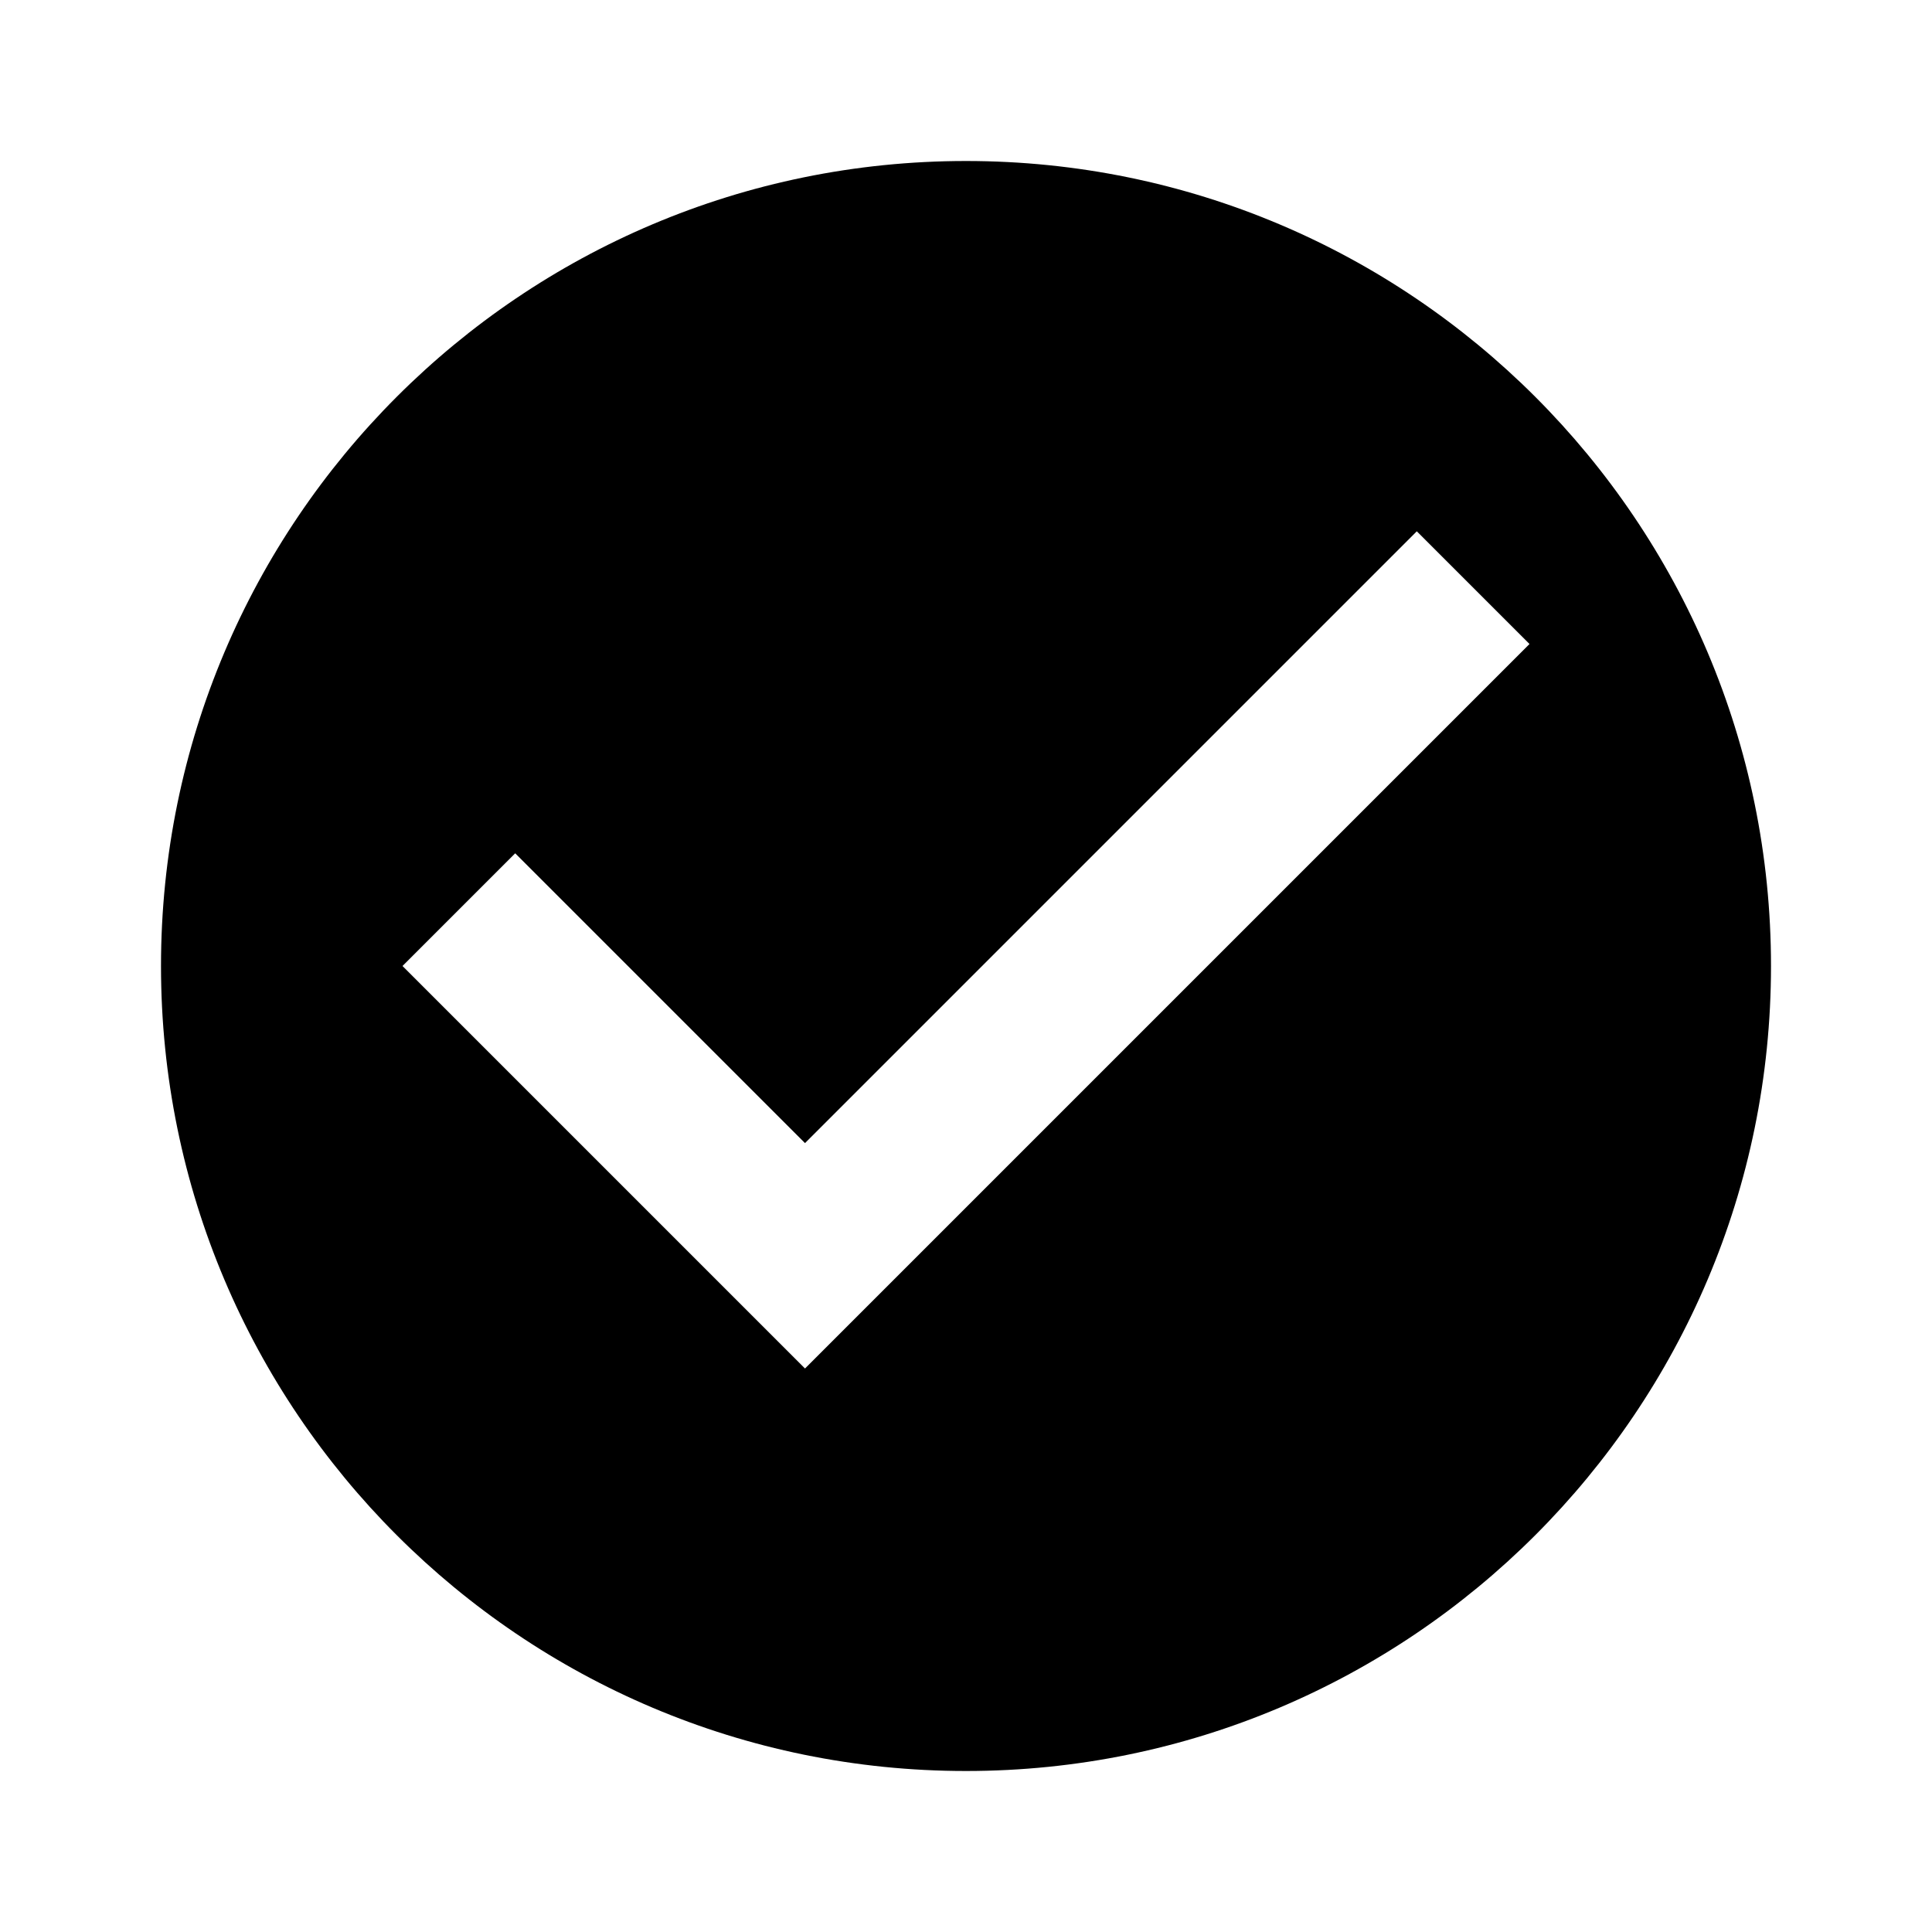
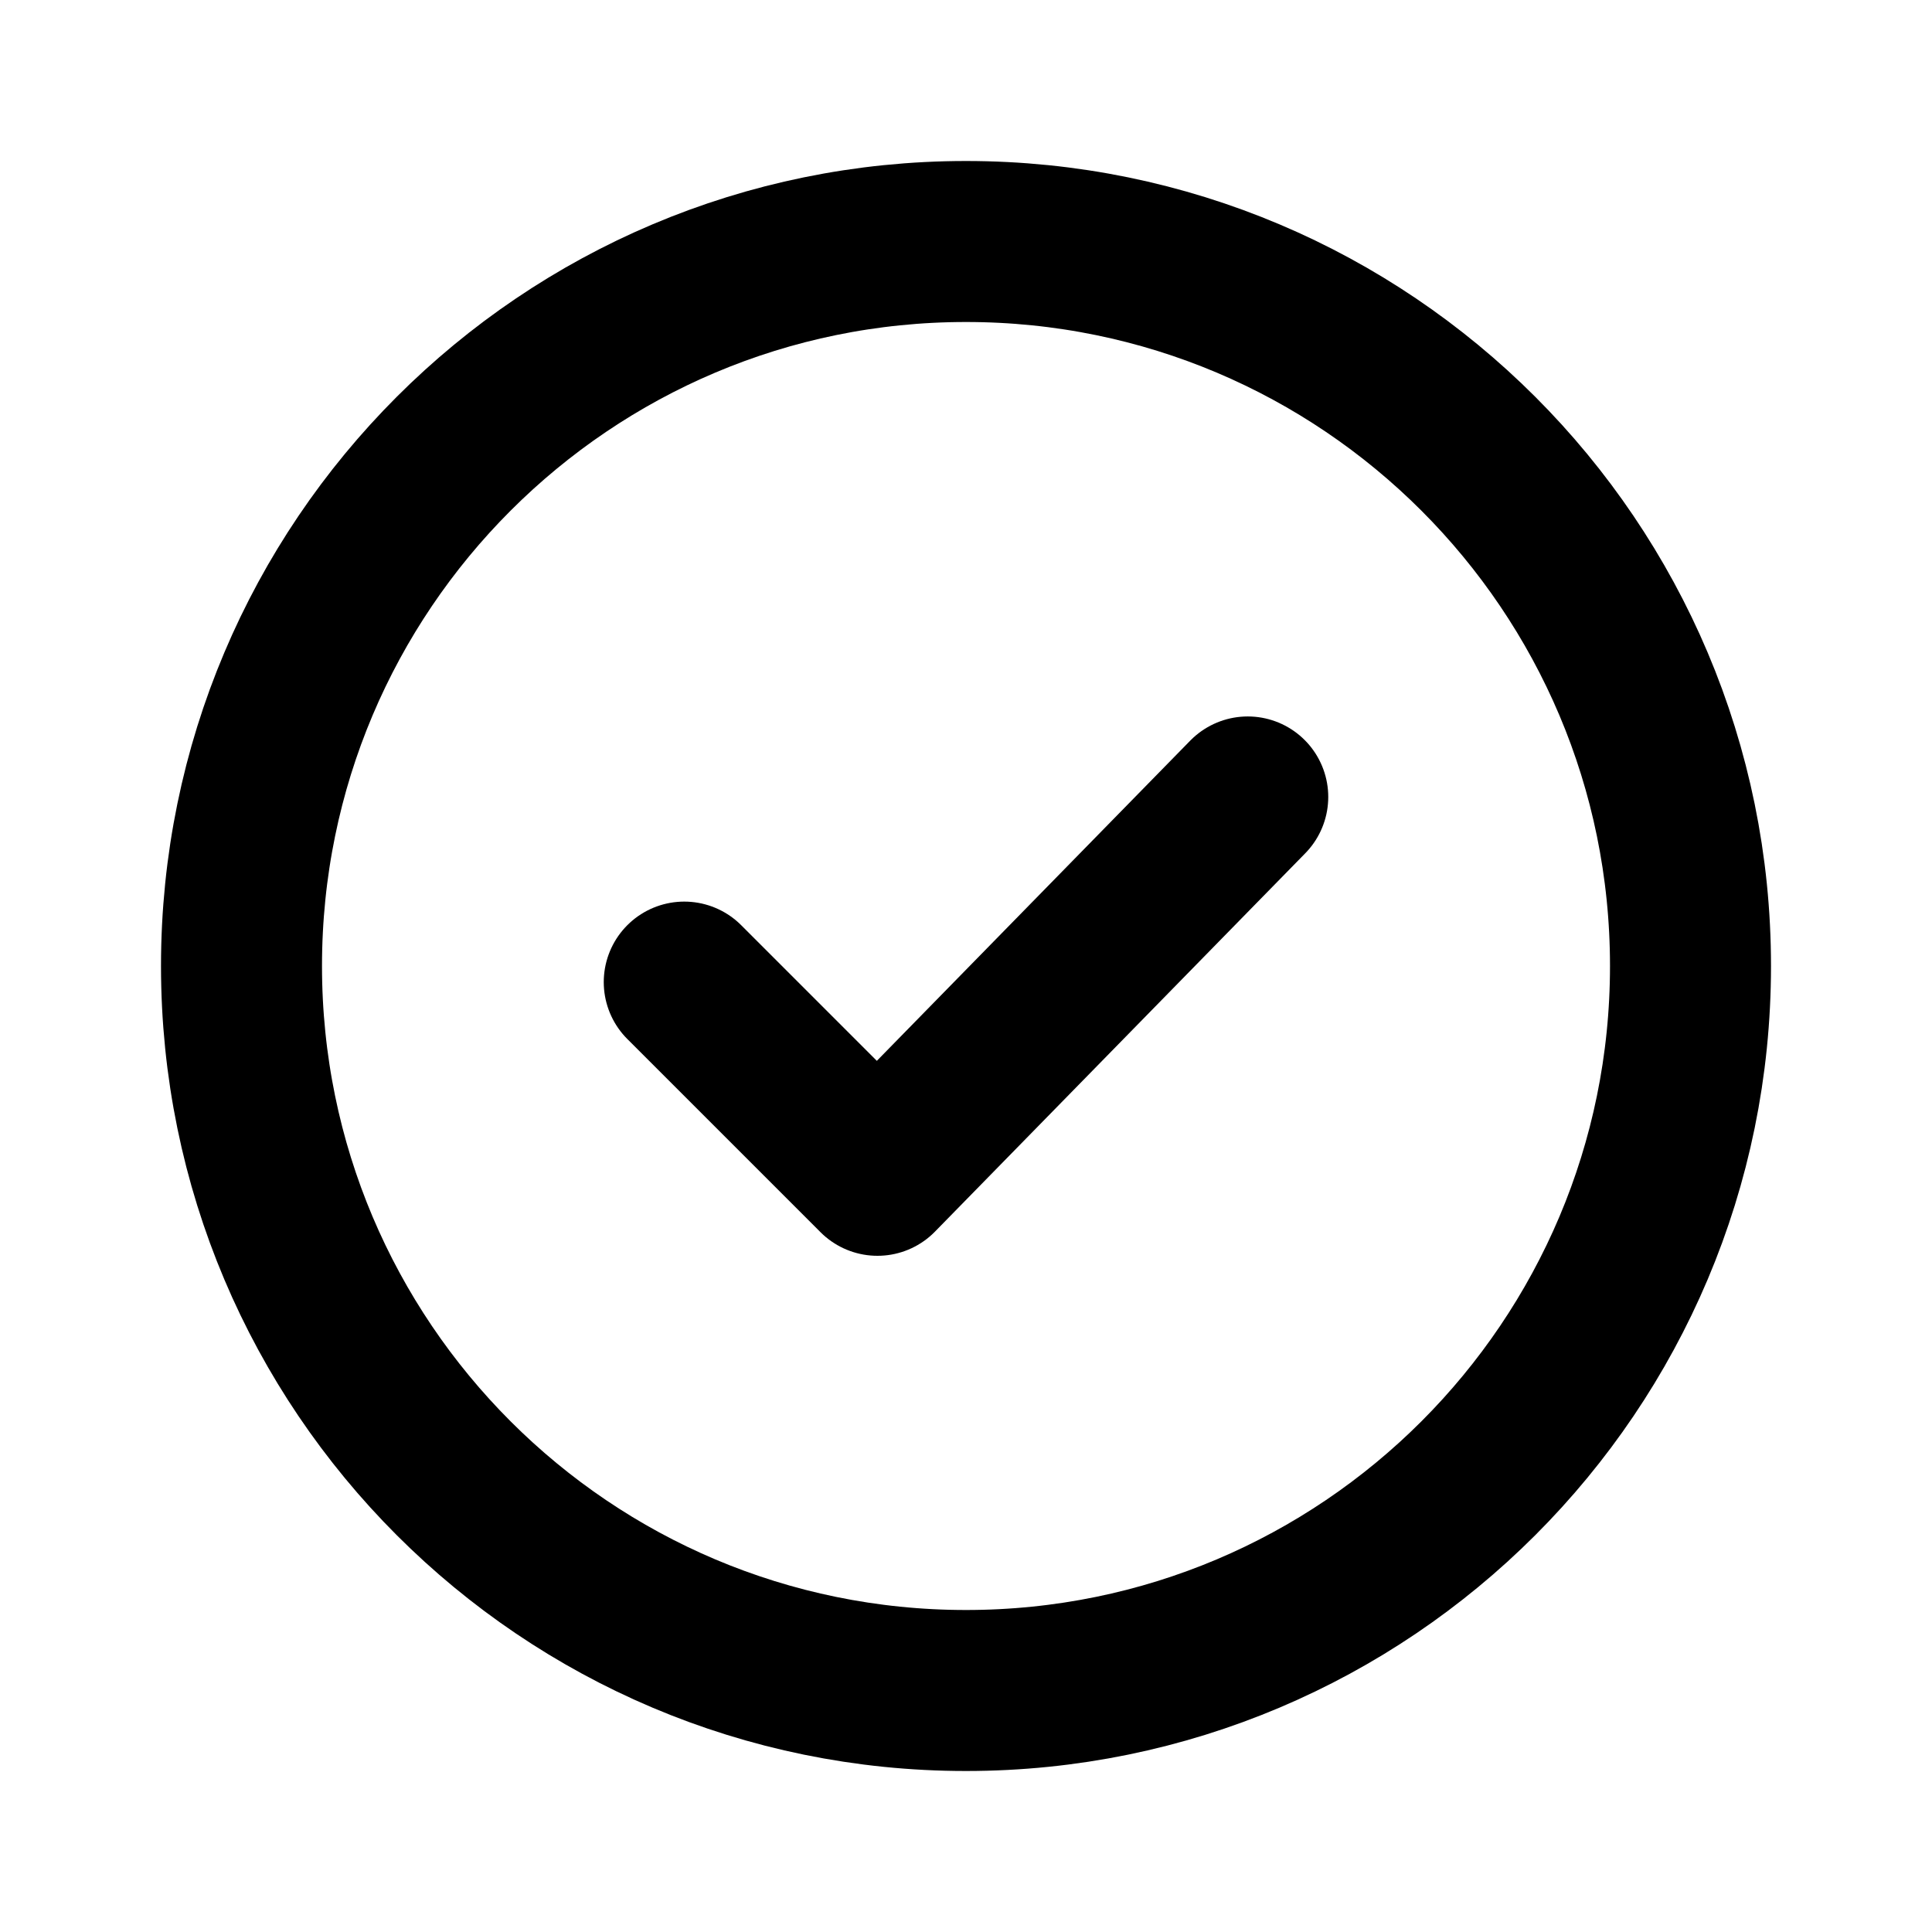
<svg xmlns="http://www.w3.org/2000/svg" viewBox="0 0 24 24">
-   <path fill="none" d="M0 0h24v24H0V0z" />
-   <path d="M10 17l9-9-1.4-1.4-7.6 7.6-3.6-3.6L5 12zm2-15A10 10 0 1 1 2 12 10 10 0 0 1 12 2z" />
+   <g fill="none" stroke="currentColor" stroke-width="2" stroke-linecap="round" stroke-linejoin="round">
+     <circle cx="12" cy="12" r="9" />
+     <path d="M8.5 12.2l2.4 2.4 4.6-4.7" />
+   </g>
</svg>
